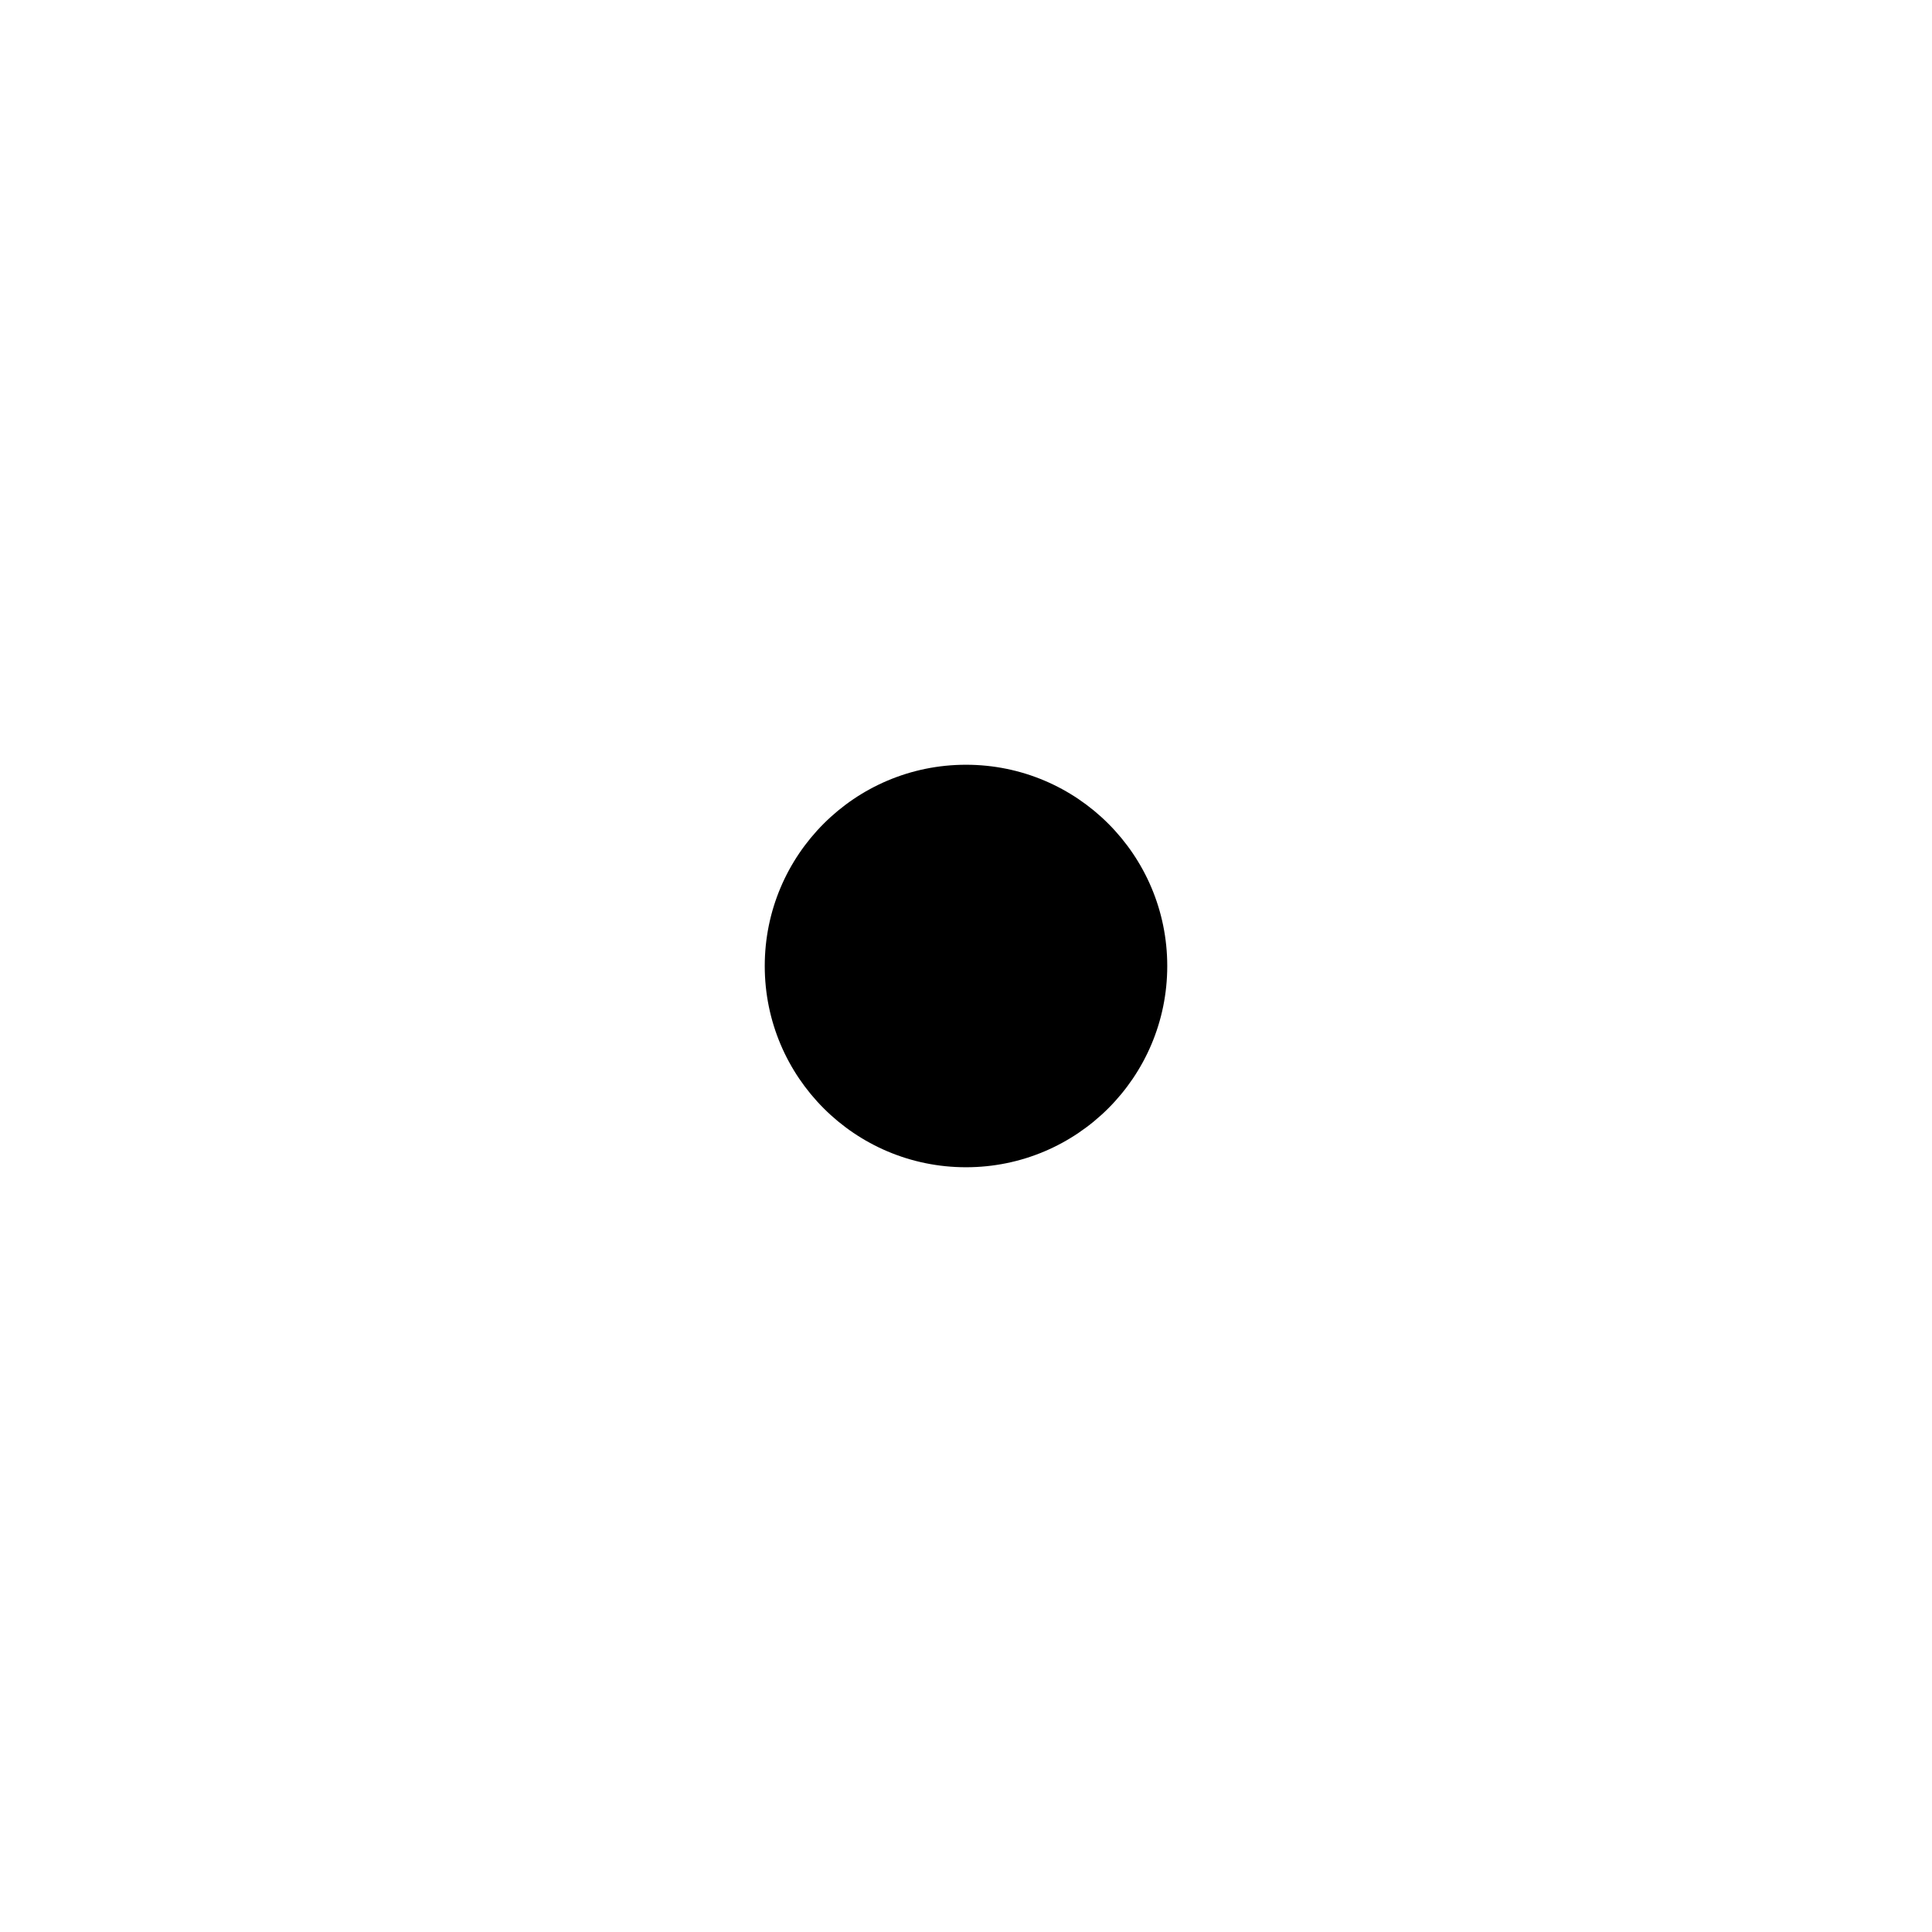
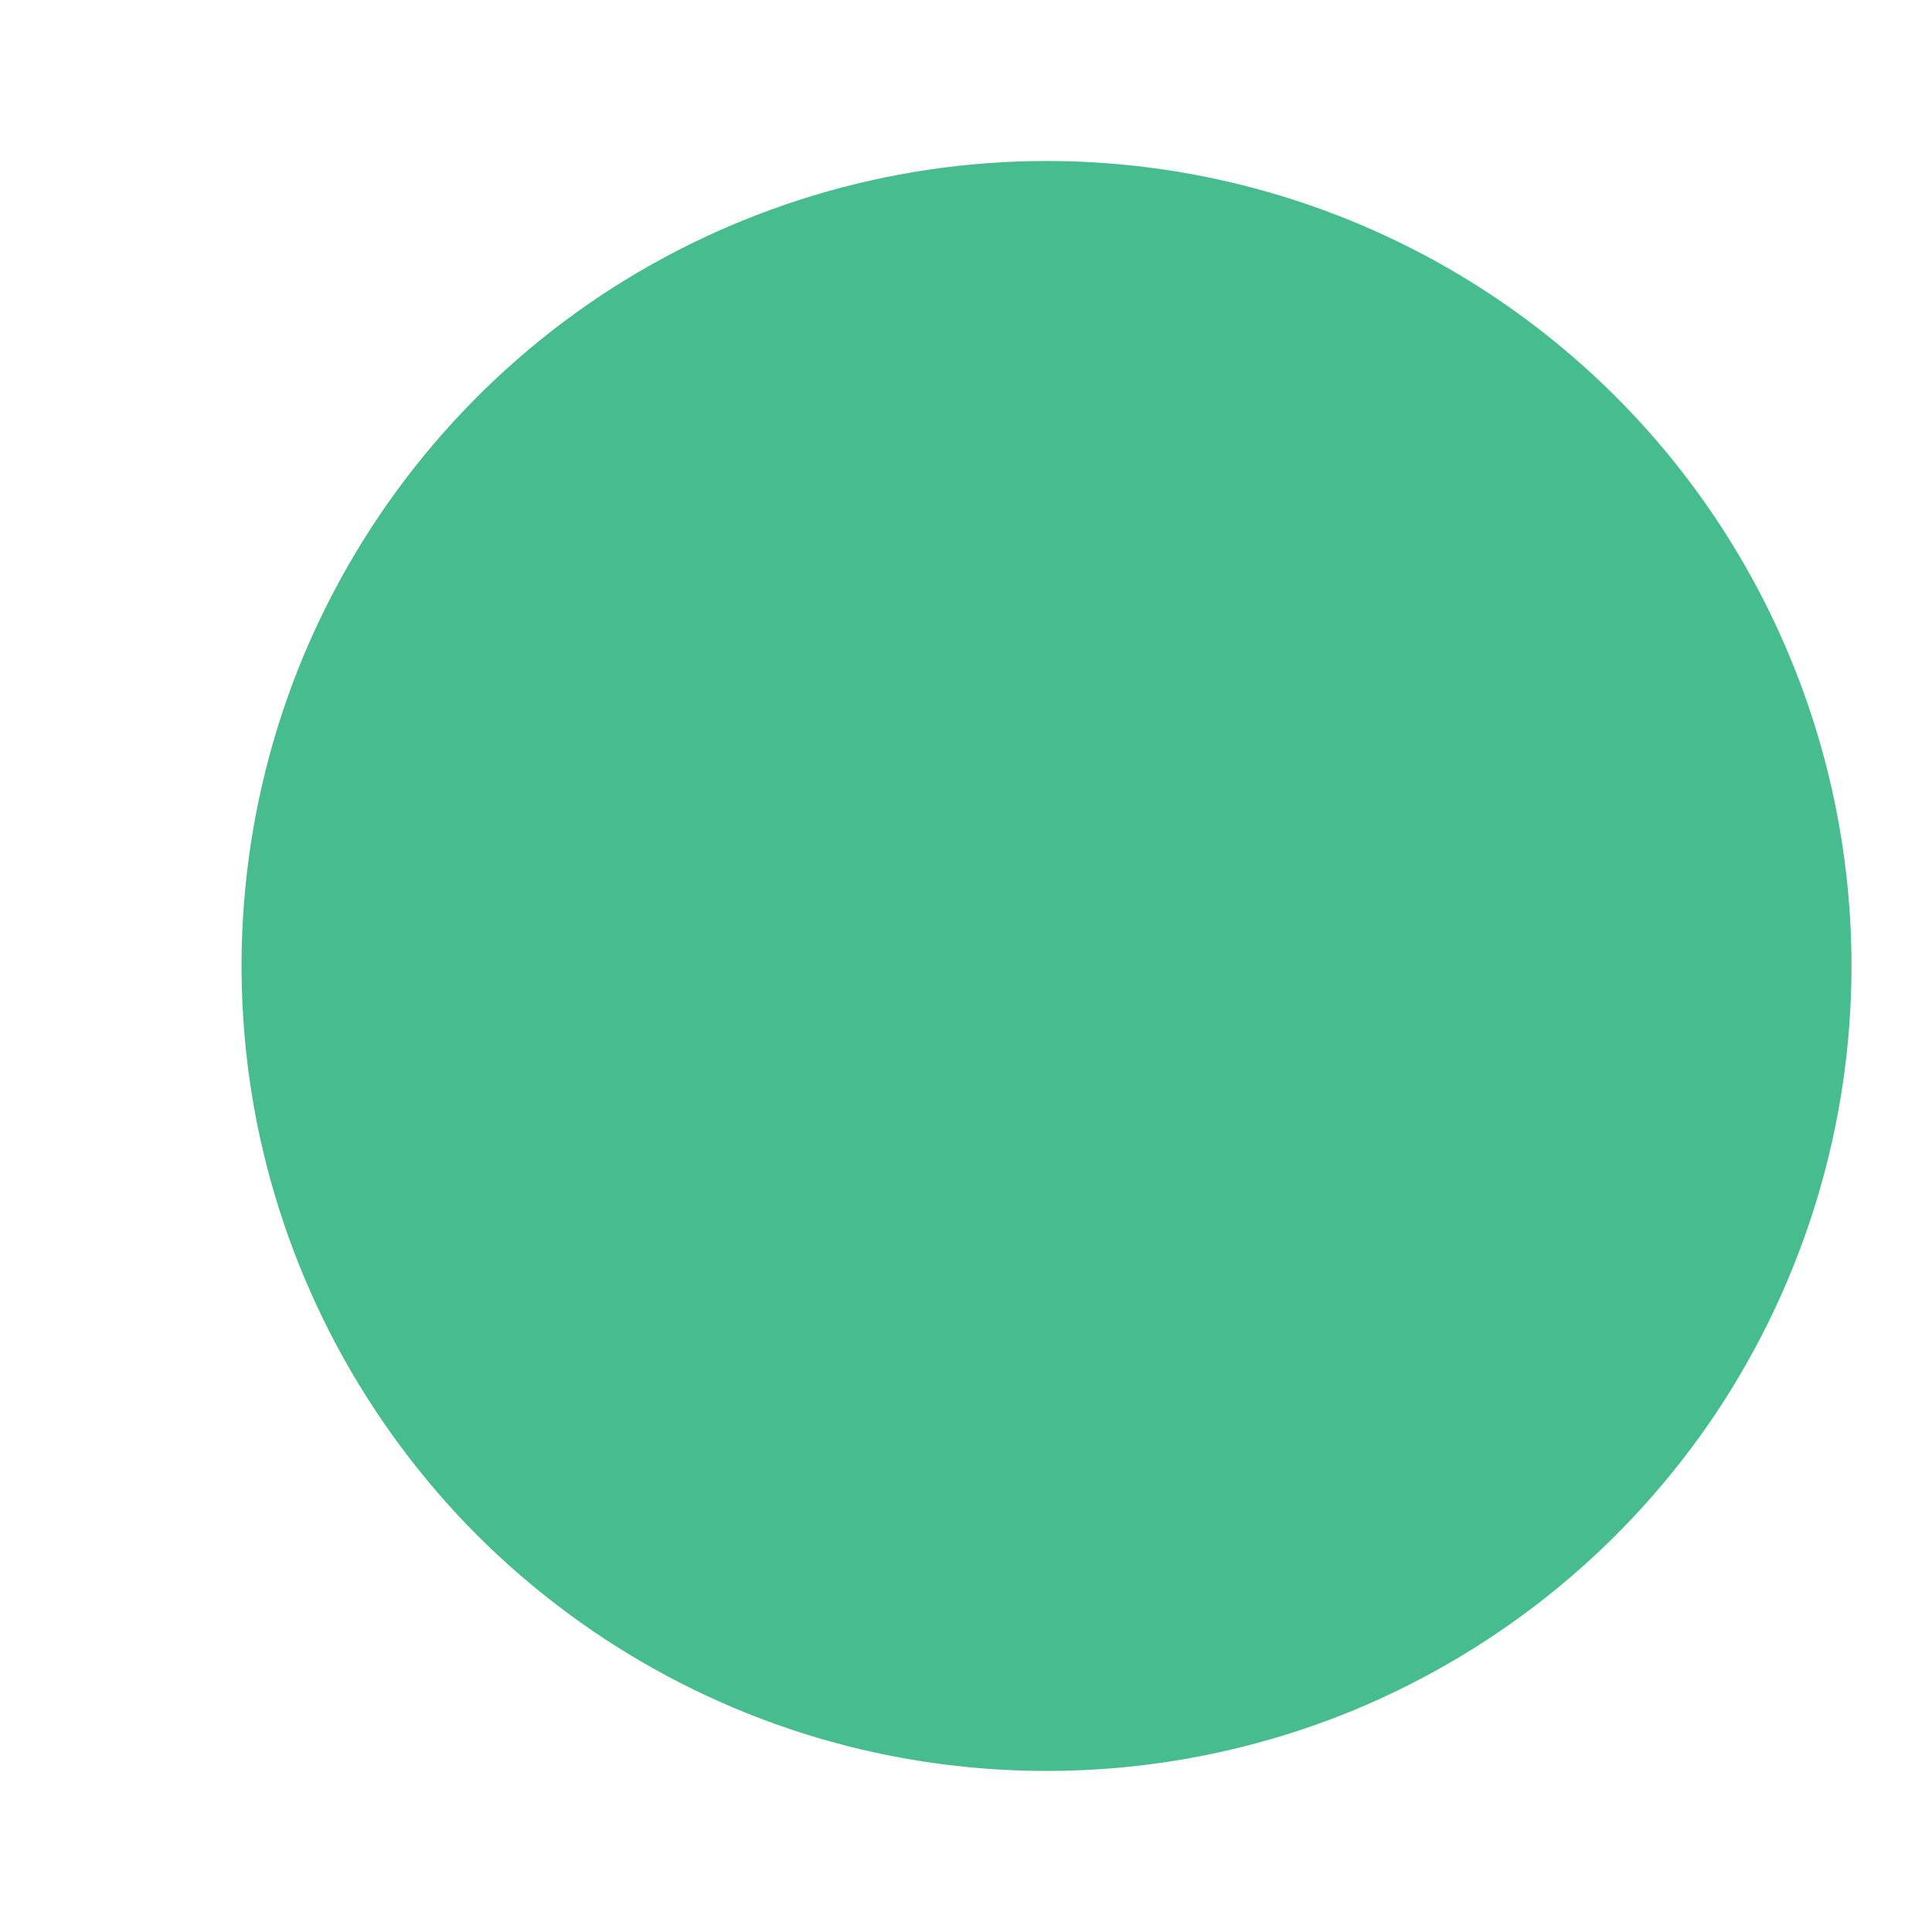
- <svg xmlns="http://www.w3.org/2000/svg" width="800px" height="800px" viewBox="0 0 24 24" fill="none">
-   <path d="M12 9.5C13.381 9.5 14.5 10.619 14.5 12C14.5 13.381 13.381 14.5 12 14.5C10.619 14.5 9.5 13.381 9.5 12C9.5 10.619 10.619 9.5 12 9.5Z" fill="#000000" />
+ <svg xmlns="http://www.w3.org/2000/svg" width="6" height="6" viewBox="0 0 6 6" fill="none">
+   <path d="M5.75 3C5.75 3.494 5.603 3.978 5.329 4.389C5.054 4.8 4.664 5.12 4.207 5.31C3.75 5.499 3.247 5.548 2.762 5.452C2.277 5.356 1.832 5.117 1.482 4.768C1.133 4.418 0.895 3.973 0.798 3.488C0.702 3.003 0.751 2.5 0.94 2.043C1.13 1.586 1.45 1.196 1.861 0.921C2.272 0.647 2.756 0.5 3.25 0.5C3.913 0.5 4.549 0.763 5.018 1.232C5.487 1.701 5.75 2.337 5.75 3Z" fill="#47BD8F" />
</svg>
